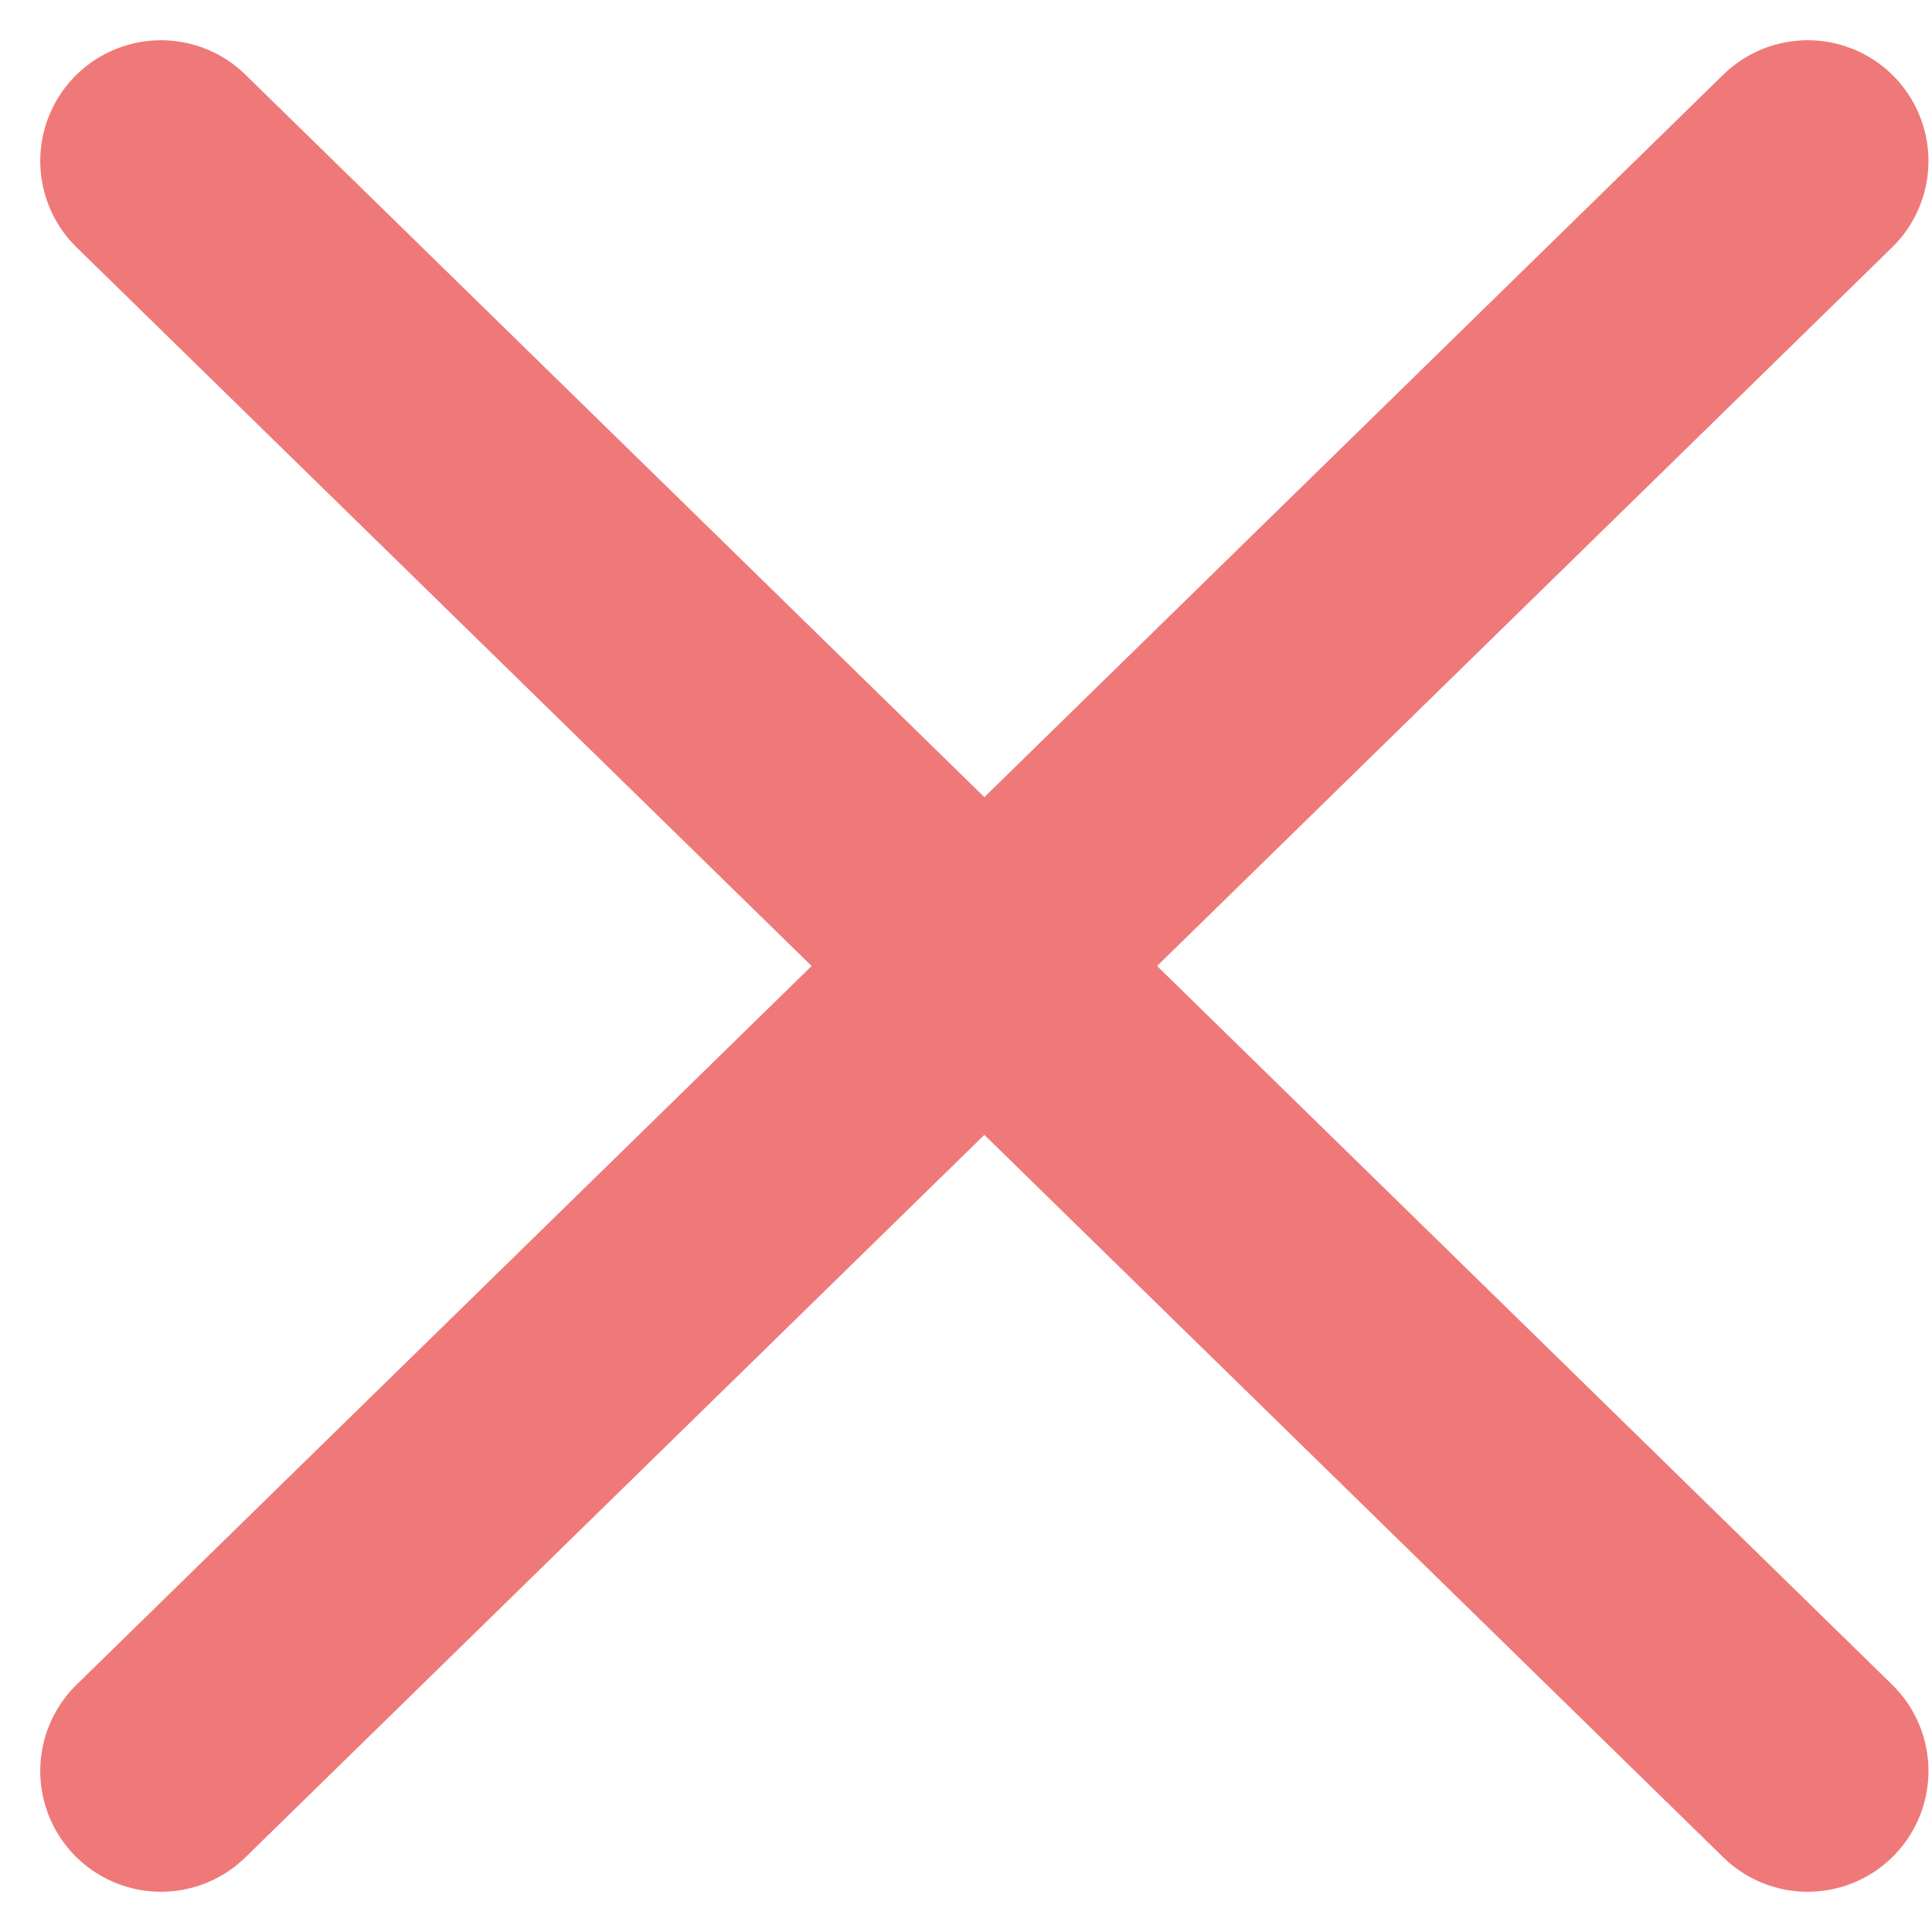
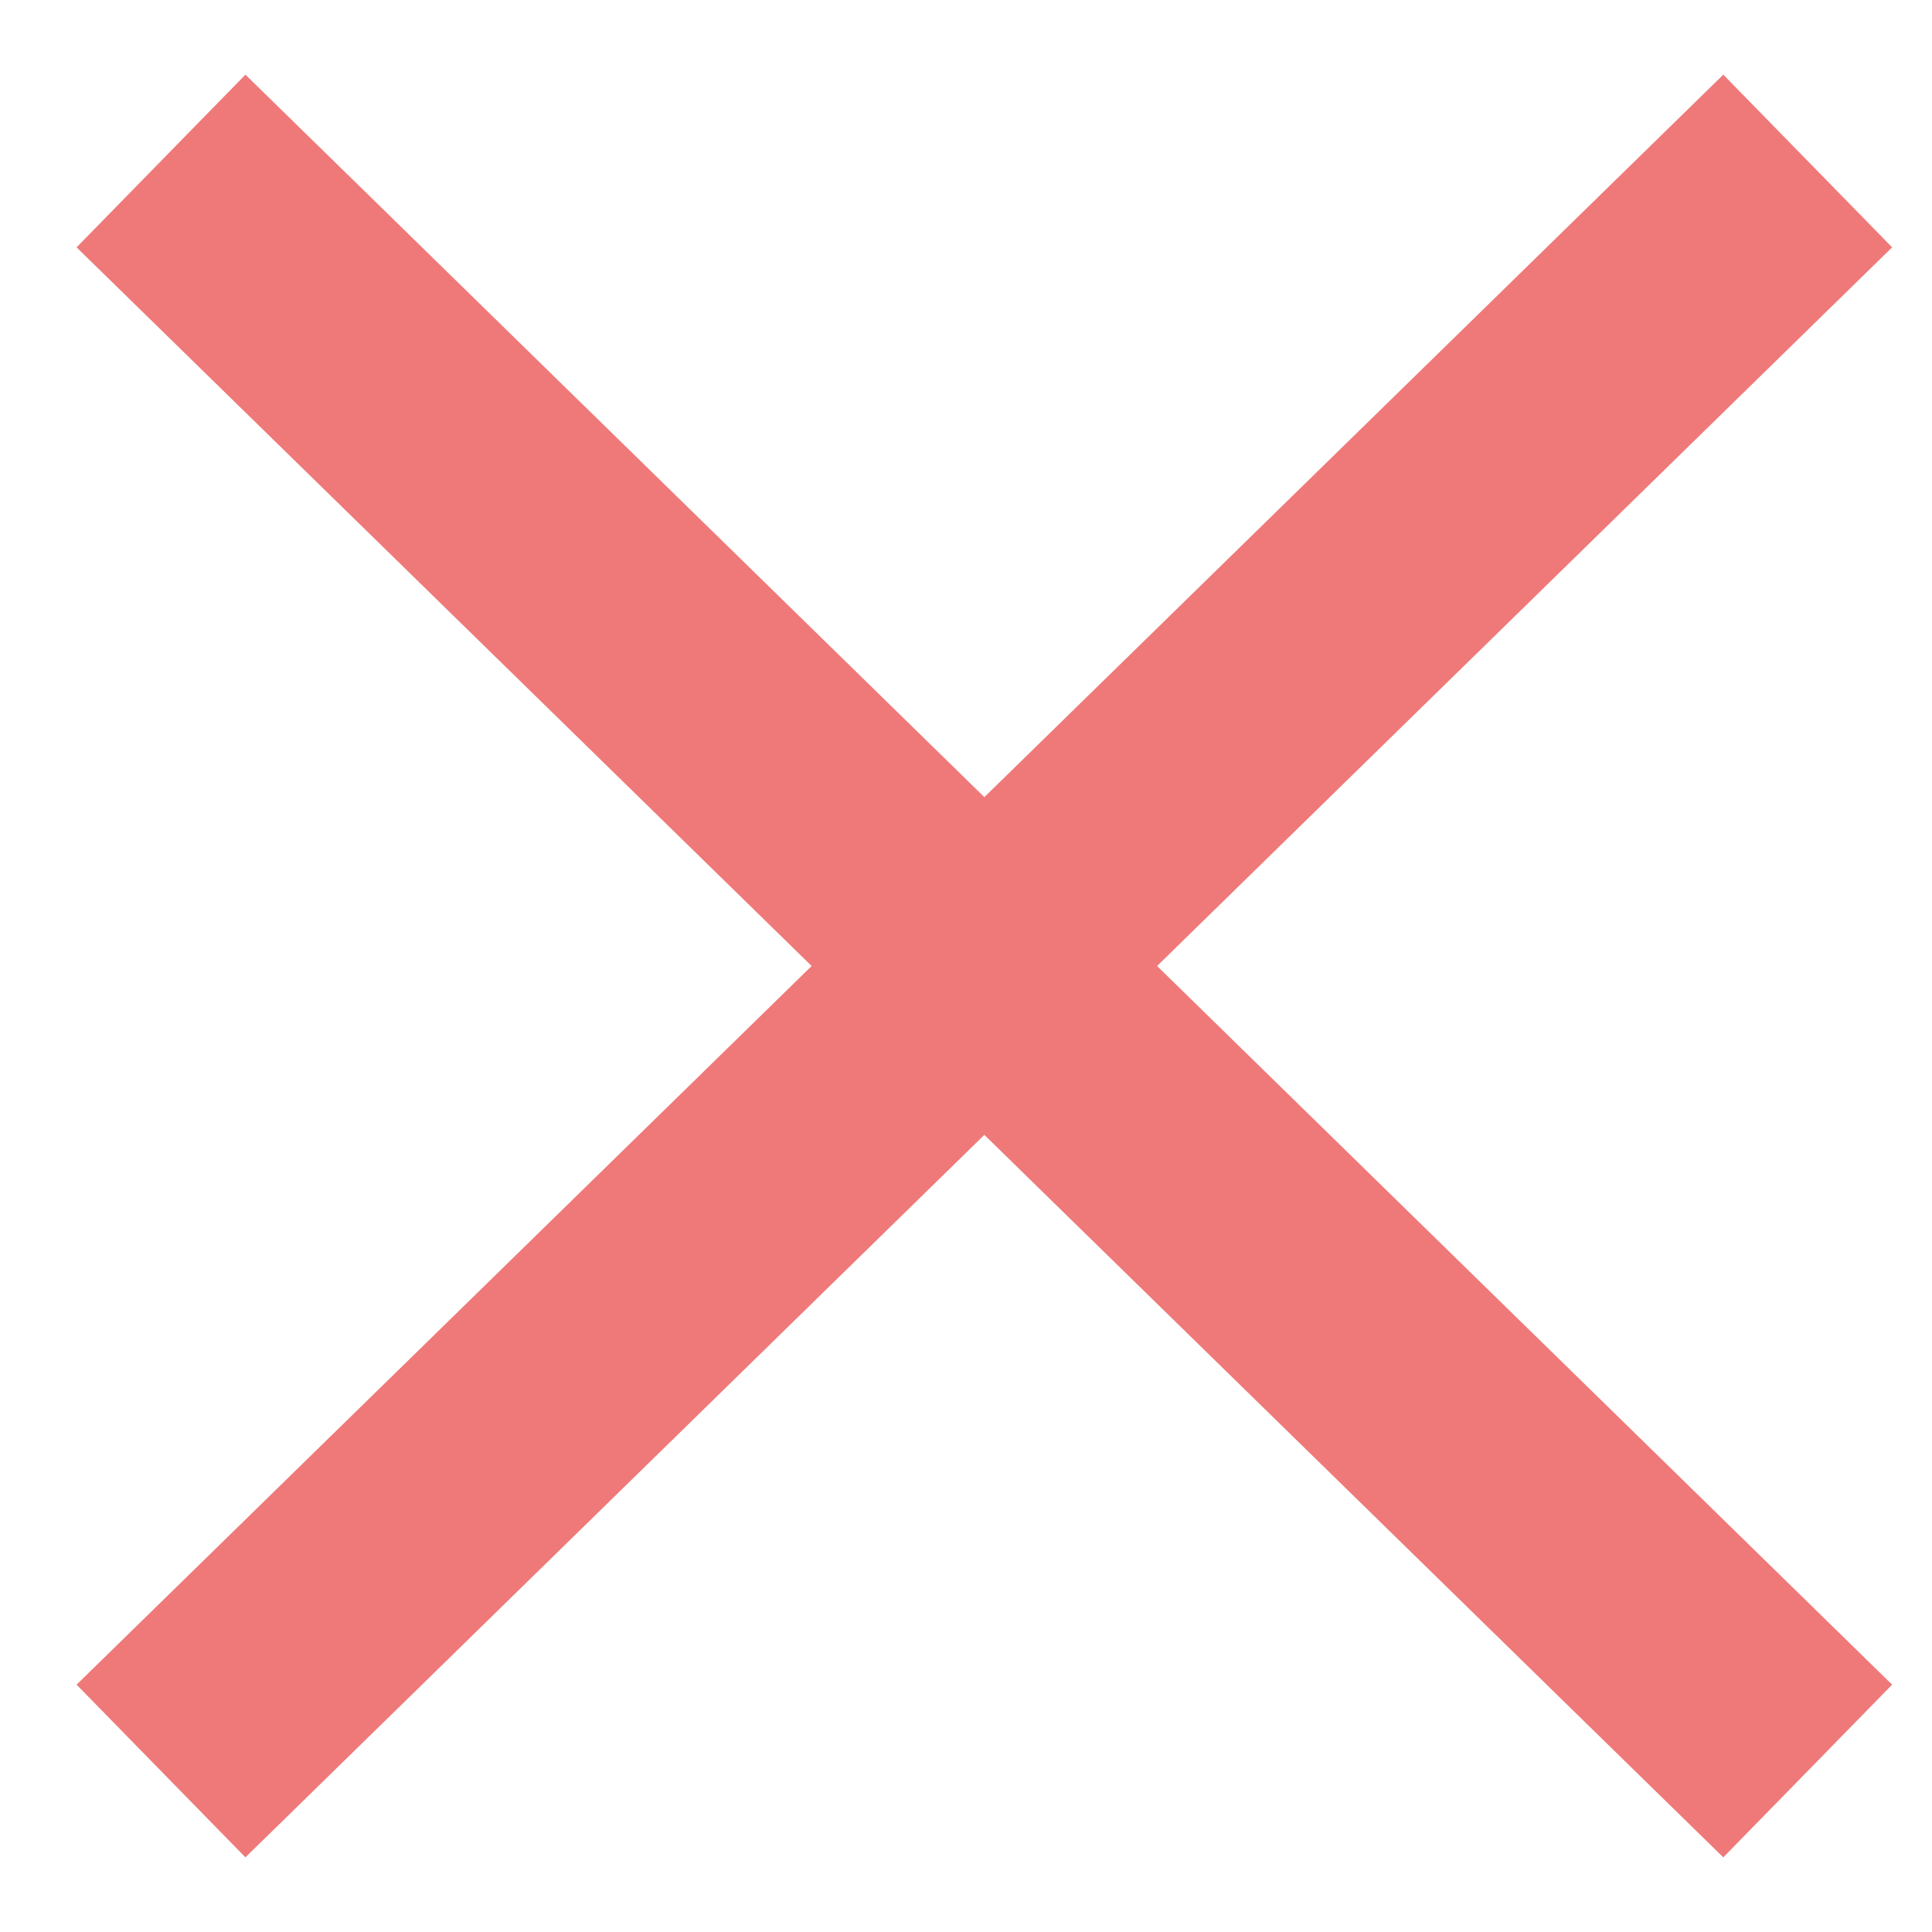
<svg xmlns="http://www.w3.org/2000/svg" width="12" height="12" viewBox="0 0 12 12" fill="none">
  <g opacity="0.8">
    <path d="M1 11L11.228 1L1 11Z" fill="#EB5757" />
-     <path d="M1 11L11.228 1" stroke="#EB5757" stroke-width="1.5" stroke-linecap="round" stroke-linejoin="round" />
+     <path d="M1 11L11.228 1" stroke="#EB5757" stroke-width="1.5" strokeLinecap="round" strokeLinejoin="round" />
    <path d="M11.228 11L1 1L11.228 11Z" fill="#EB5757" />
-     <path d="M11.228 11L1 1" stroke="#EB5757" stroke-width="1.5" stroke-linecap="round" stroke-linejoin="round" />
+     <path d="M11.228 11L1 1" stroke="#EB5757" stroke-width="1.5" strokeLinecap="round" strokeLinejoin="round" />
  </g>
</svg>
